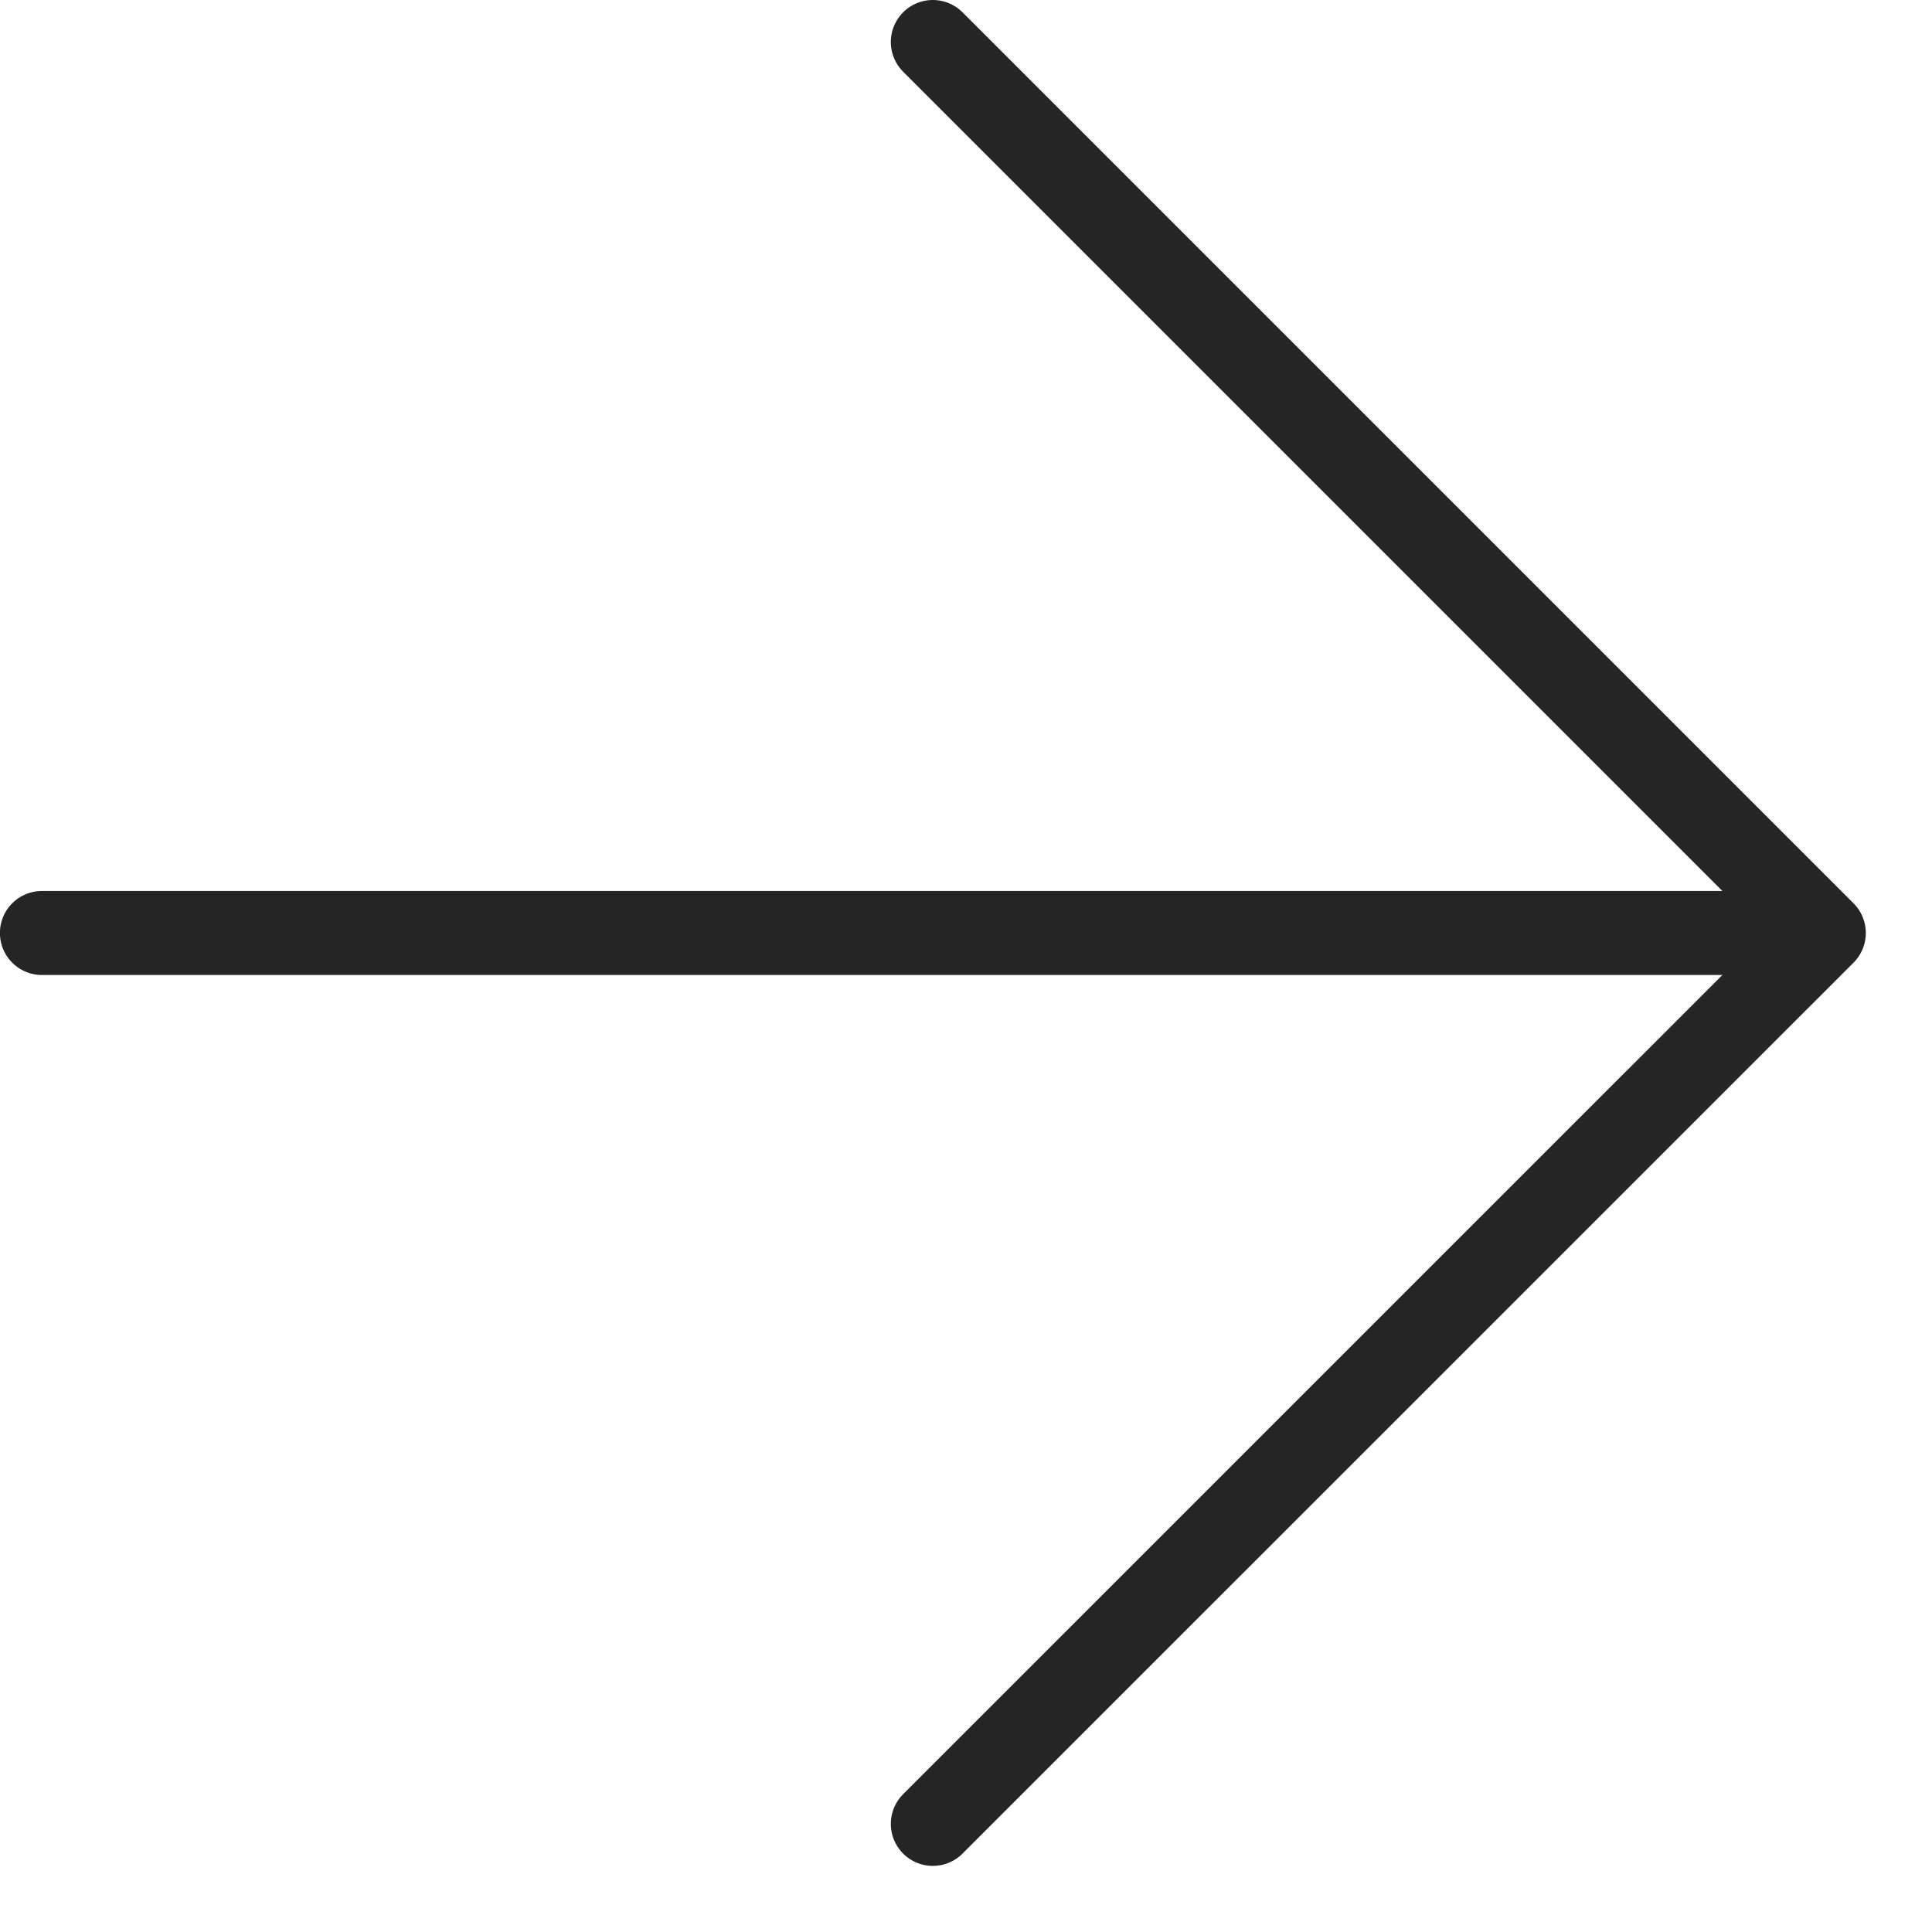
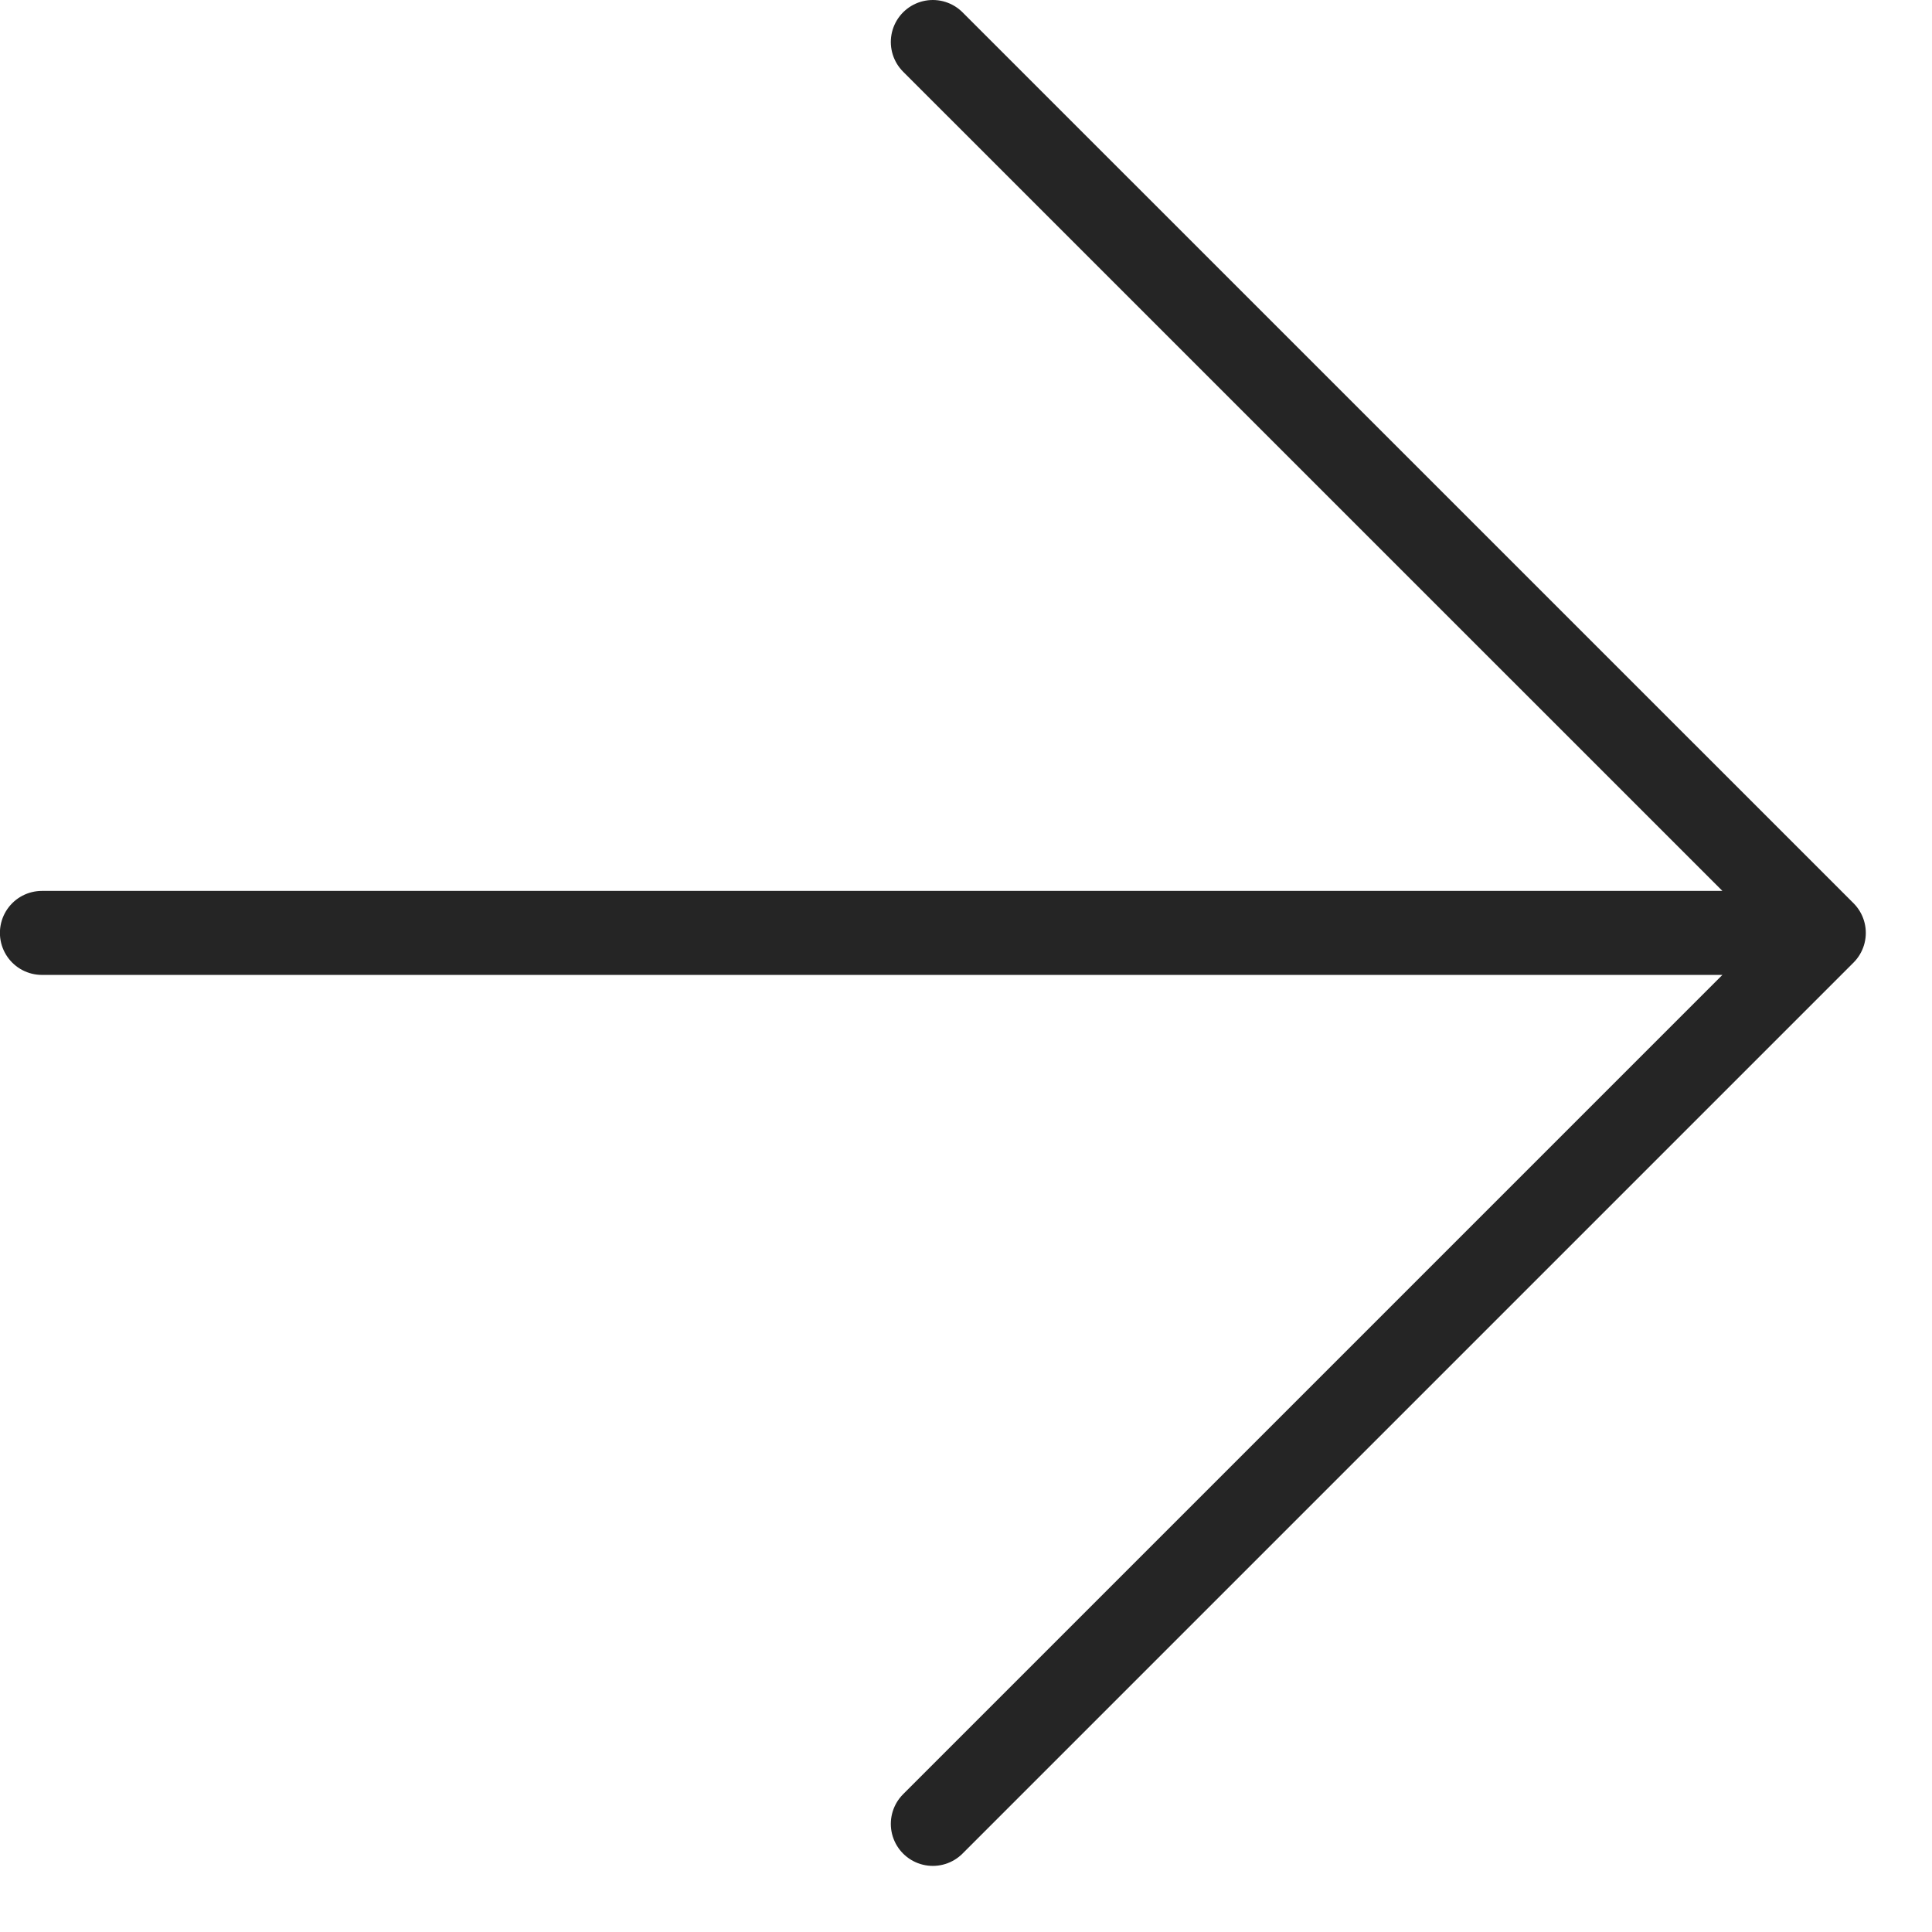
<svg xmlns="http://www.w3.org/2000/svg" width="23" height="23" viewBox="0 0 23 23" fill="none">
-   <path d="M11.105 21.713L21.712 11.107M0.499 11.107L21.712 11.107M11.105 0.5L21.712 11.107" stroke="#252525" stroke-linecap="round" stroke-linejoin="round" />
+   <path d="M11.105 21.713L21.712 11.106M0.499 11.106L21.712 11.106M11.105 0.5L21.712 11.106" stroke="#252525" stroke-linecap="round" stroke-linejoin="round" />
</svg>
